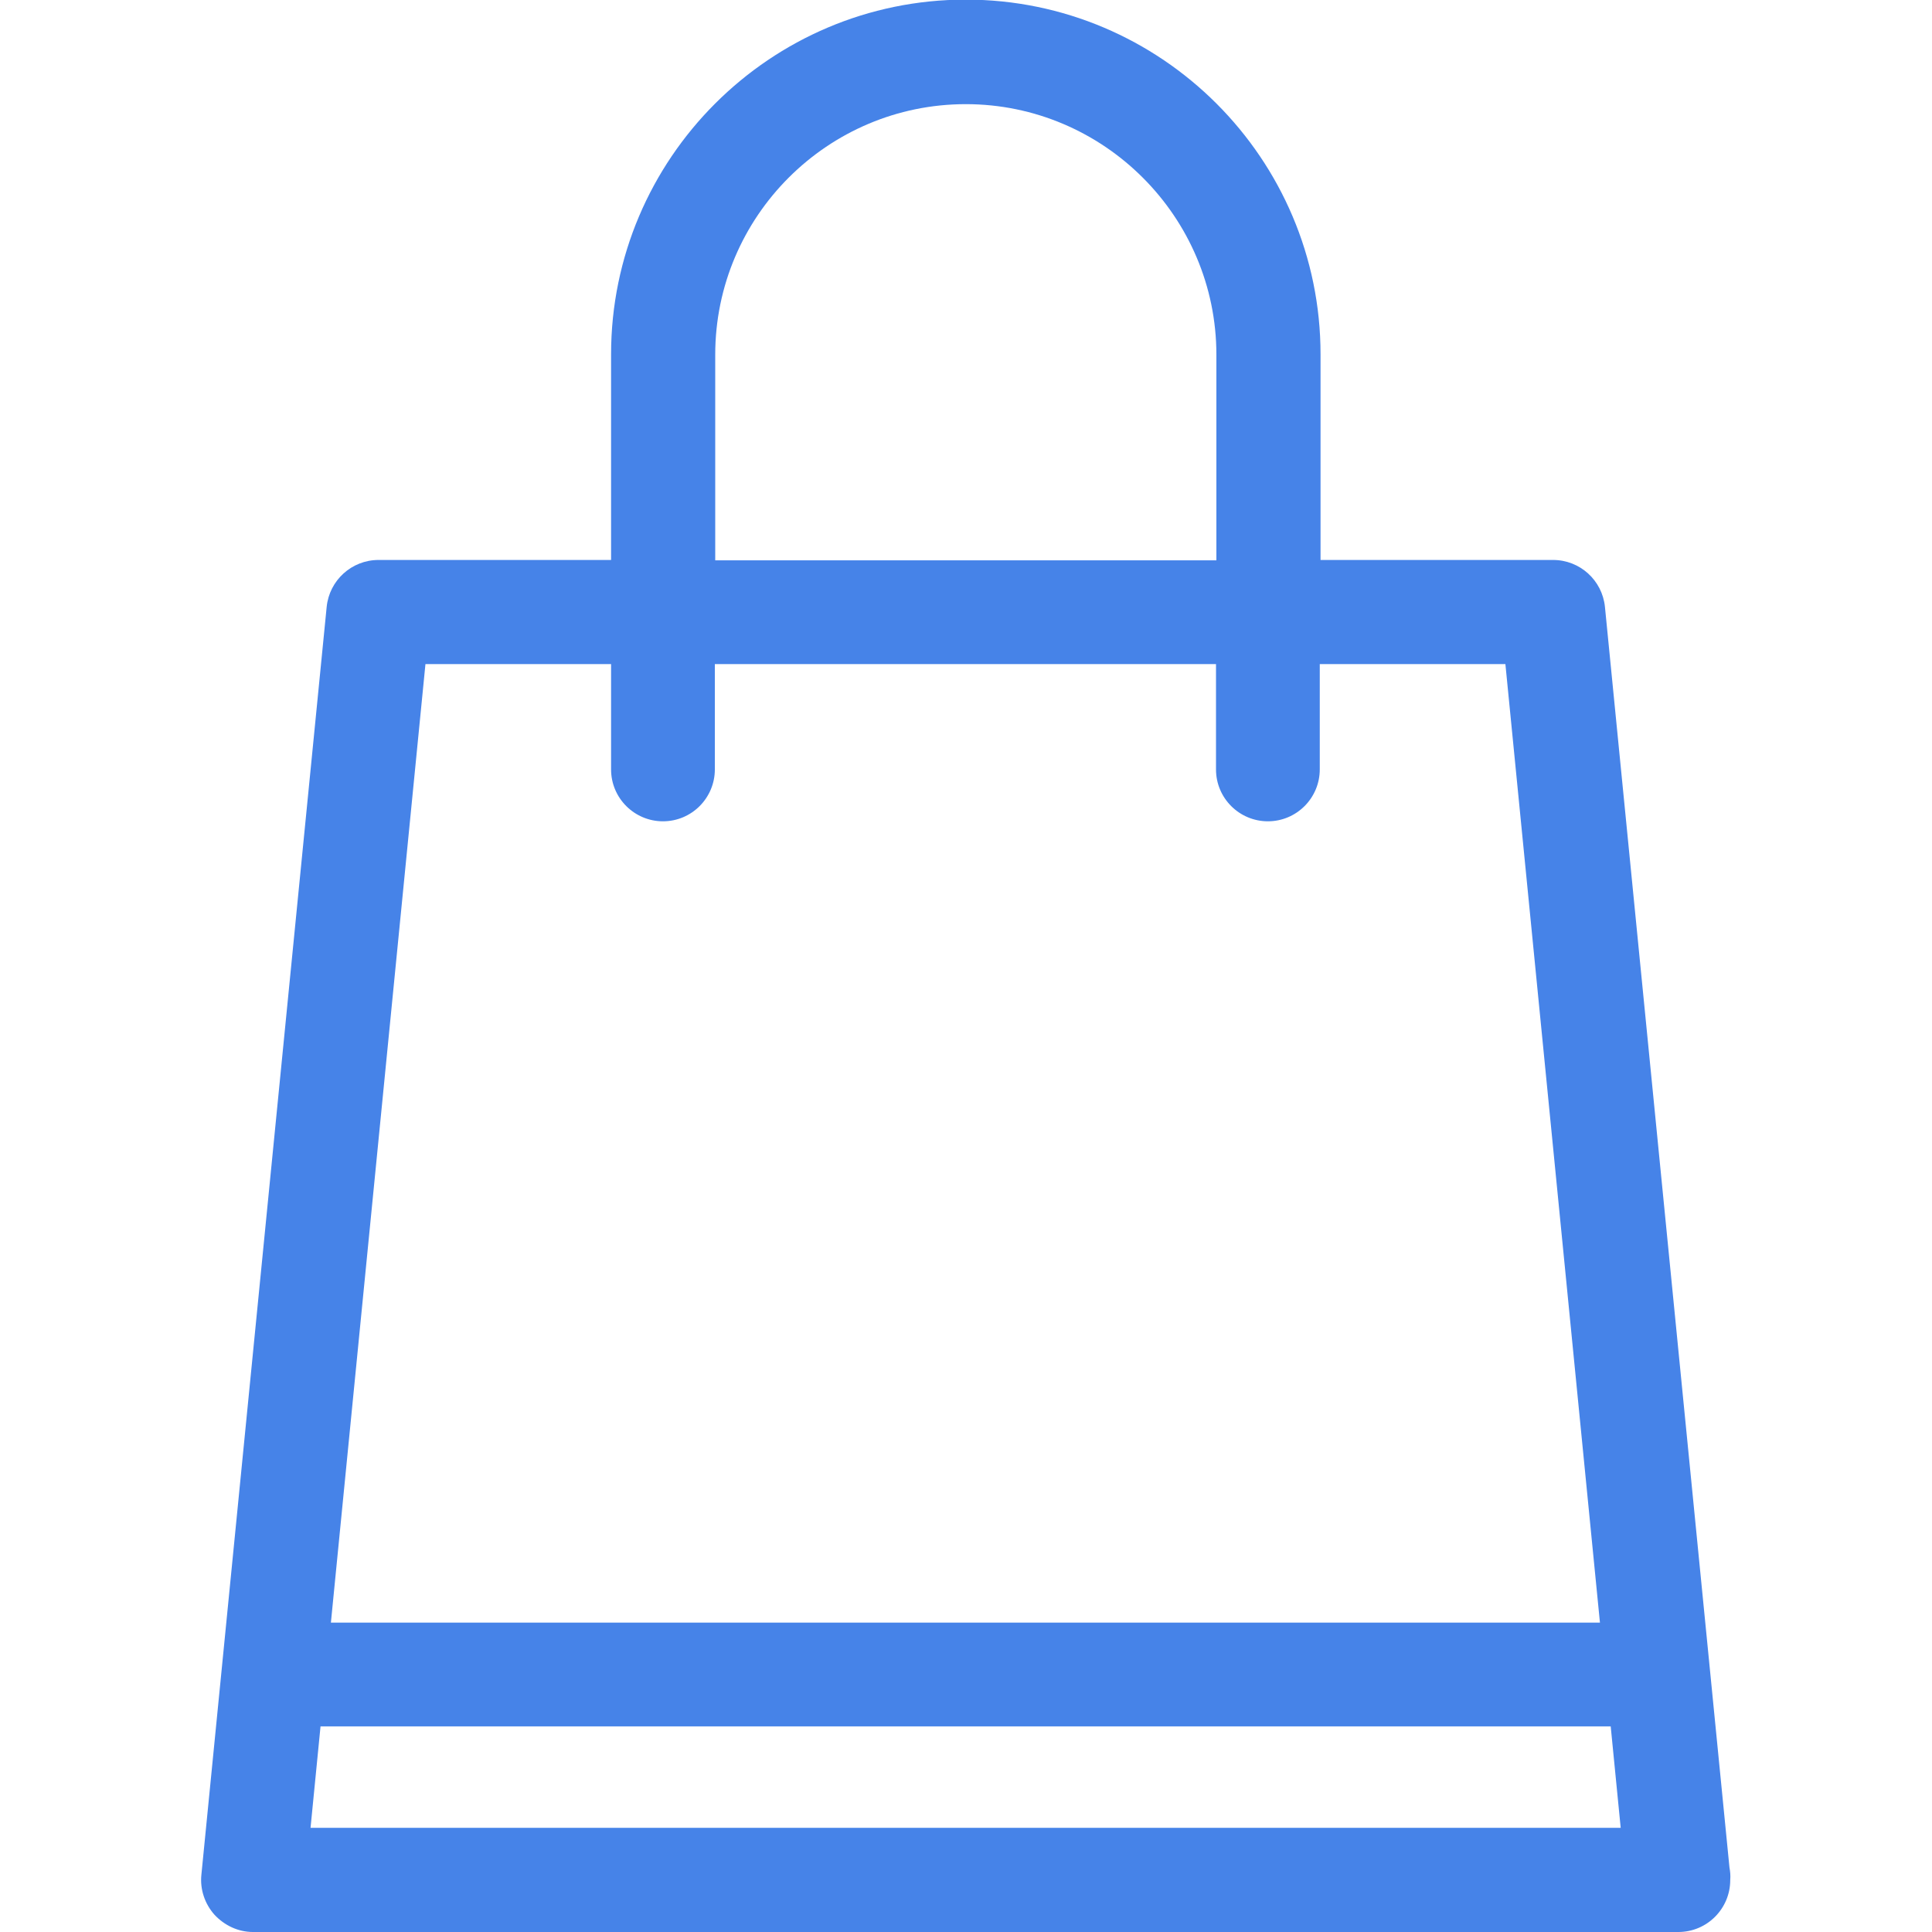
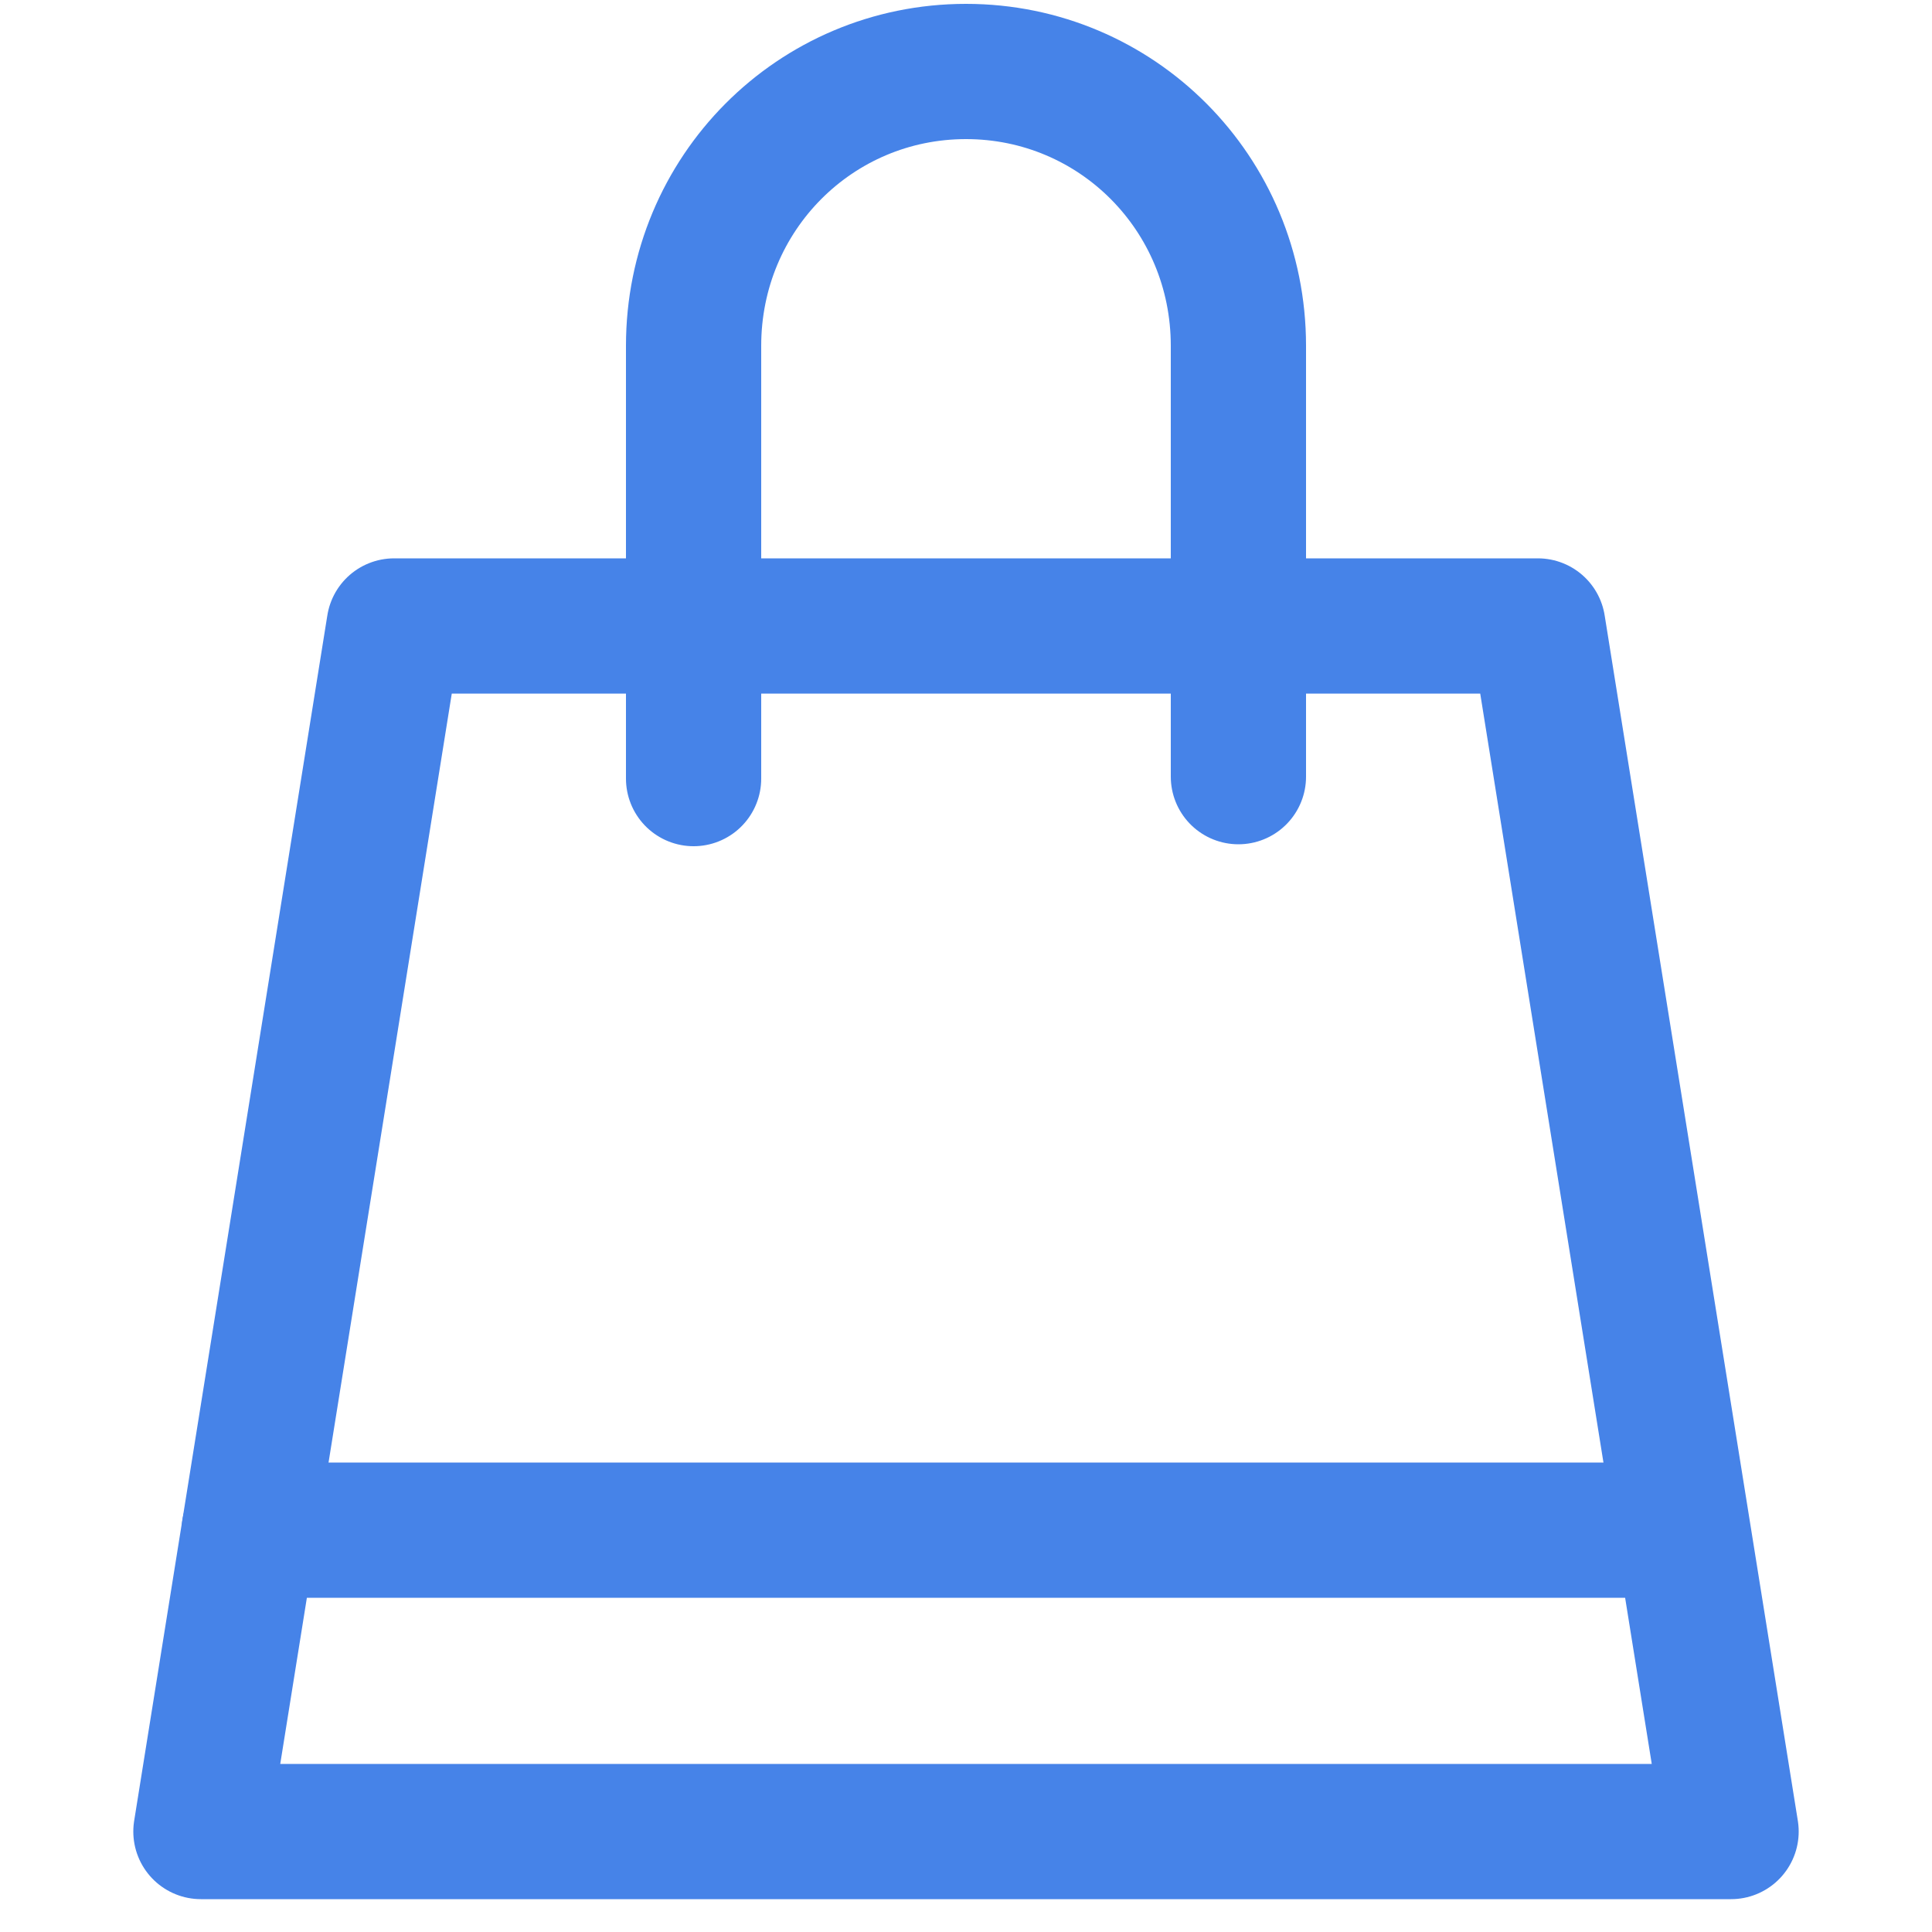
- <svg xmlns="http://www.w3.org/2000/svg" version="1.1" id="Capa_1" x="0px" y="0px" viewBox="-73 149.3 502.7 502.7" enable-background="new -73 149.3 502.7 502.7" xml:space="preserve">
-   <g>
-     <path fill="#4683E8" d="M377,635.2l-32.4-328c-0.7-6.9-6.5-12.2-13.5-12.2h-60.5v-53.5c0-50.9-41.4-92.3-92.3-92.3   c-50.9,0-92.3,41.4-92.3,92.3v53.5H25.5c-7,0-12.8,5.3-13.5,12.2l-32.6,329.9c-0.4,3.8,0.9,7.6,3.4,10.4c2.6,2.8,6.2,4.5,10,4.5   h370.8c0,0,0.1,0,0.1,0c7.5,0,13.5-6.1,13.5-13.5C377.3,637.3,377.2,636.3,377,635.2z M113.1,241.6c0-36,29.3-65.2,65.2-65.2   s65.2,29.3,65.2,65.2v53.5H113.1V241.6z M37.7,322.1H86v27.4c0,7.5,6.1,13.5,13.5,13.5c7.5,0,13.5-6.1,13.5-13.5v-27.4h130.4v27.4   c0,7.5,6.1,13.5,13.5,13.5c7.5,0,13.5-6.1,13.5-13.5v-27.4h48.3l24.6,249.4H13.1L37.7,322.1z M7.8,624.9l2.6-26.4h335.7l2.6,26.4   H7.8z" />
-   </g>
+ <svg xmlns="http://www.w3.org/2000/svg" version="1.1" id="Layer_1" x="0px" y="0px" viewBox="0 0 100 100" enable-background="new 0 0 100 100" xml:space="preserve">
+   <polygon fill="none" stroke="#4683E8" stroke-width="7" stroke-linejoin="round" stroke-miterlimit="10" points="79.6,32.4   20.4,32.4 10.4,94.8 89.6,94.8 " />
+   <path fill="none" stroke="#4683E8" stroke-width="7" stroke-linecap="round" stroke-linejoin="round" stroke-miterlimit="10" d="  M64.1,40.2V17.9C64.1,10,57.8,3.7,50,3.7S35.9,10,35.9,17.9v22.4" />
+   <line fill="none" stroke="#4683E8" stroke-width="7" stroke-linecap="round" stroke-linejoin="round" stroke-miterlimit="10" x1="12.9" y1="79.2" x2="86.6" y2="79.2" />
</svg>
